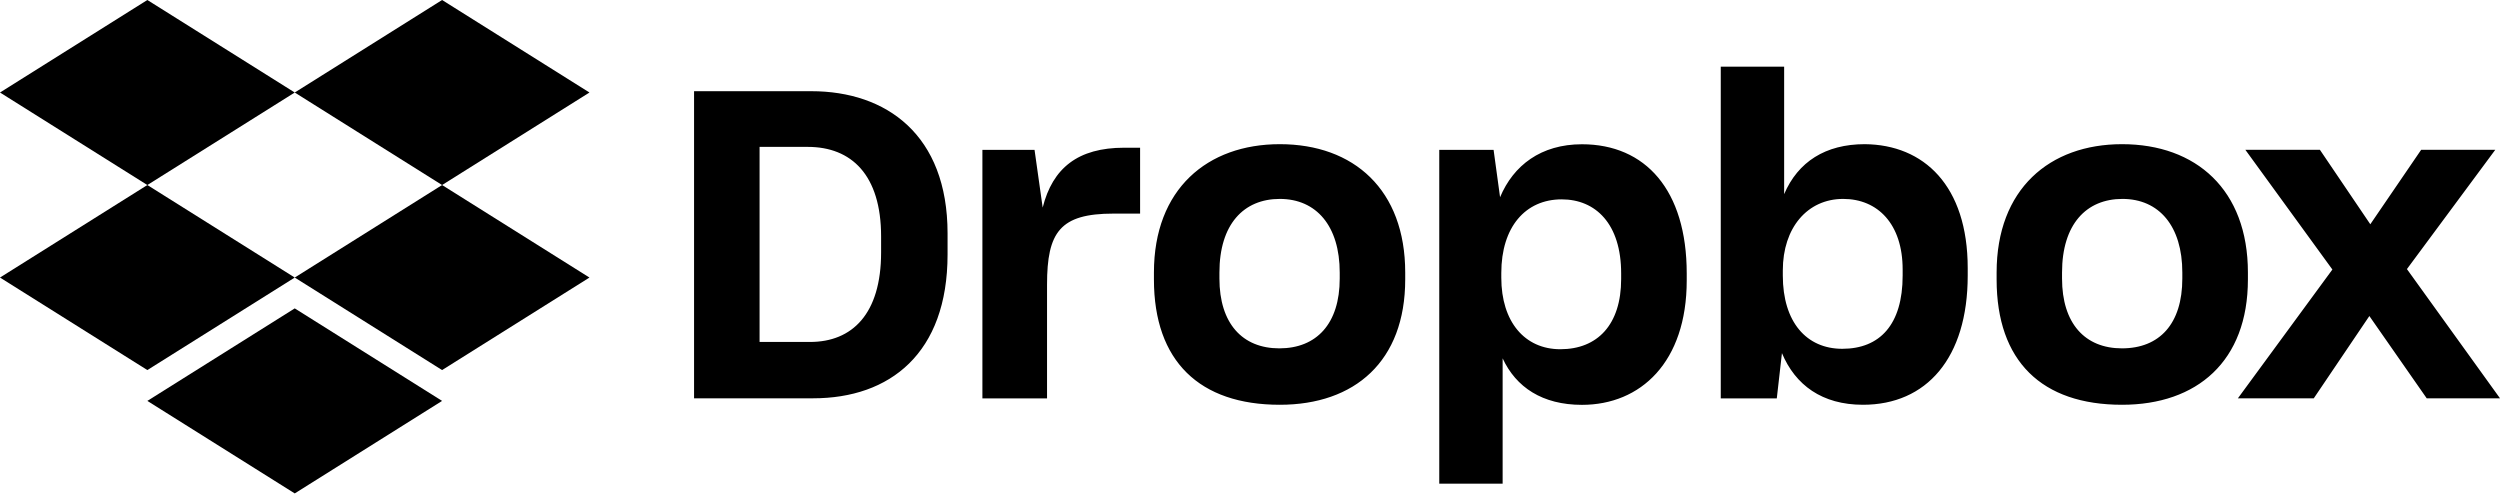
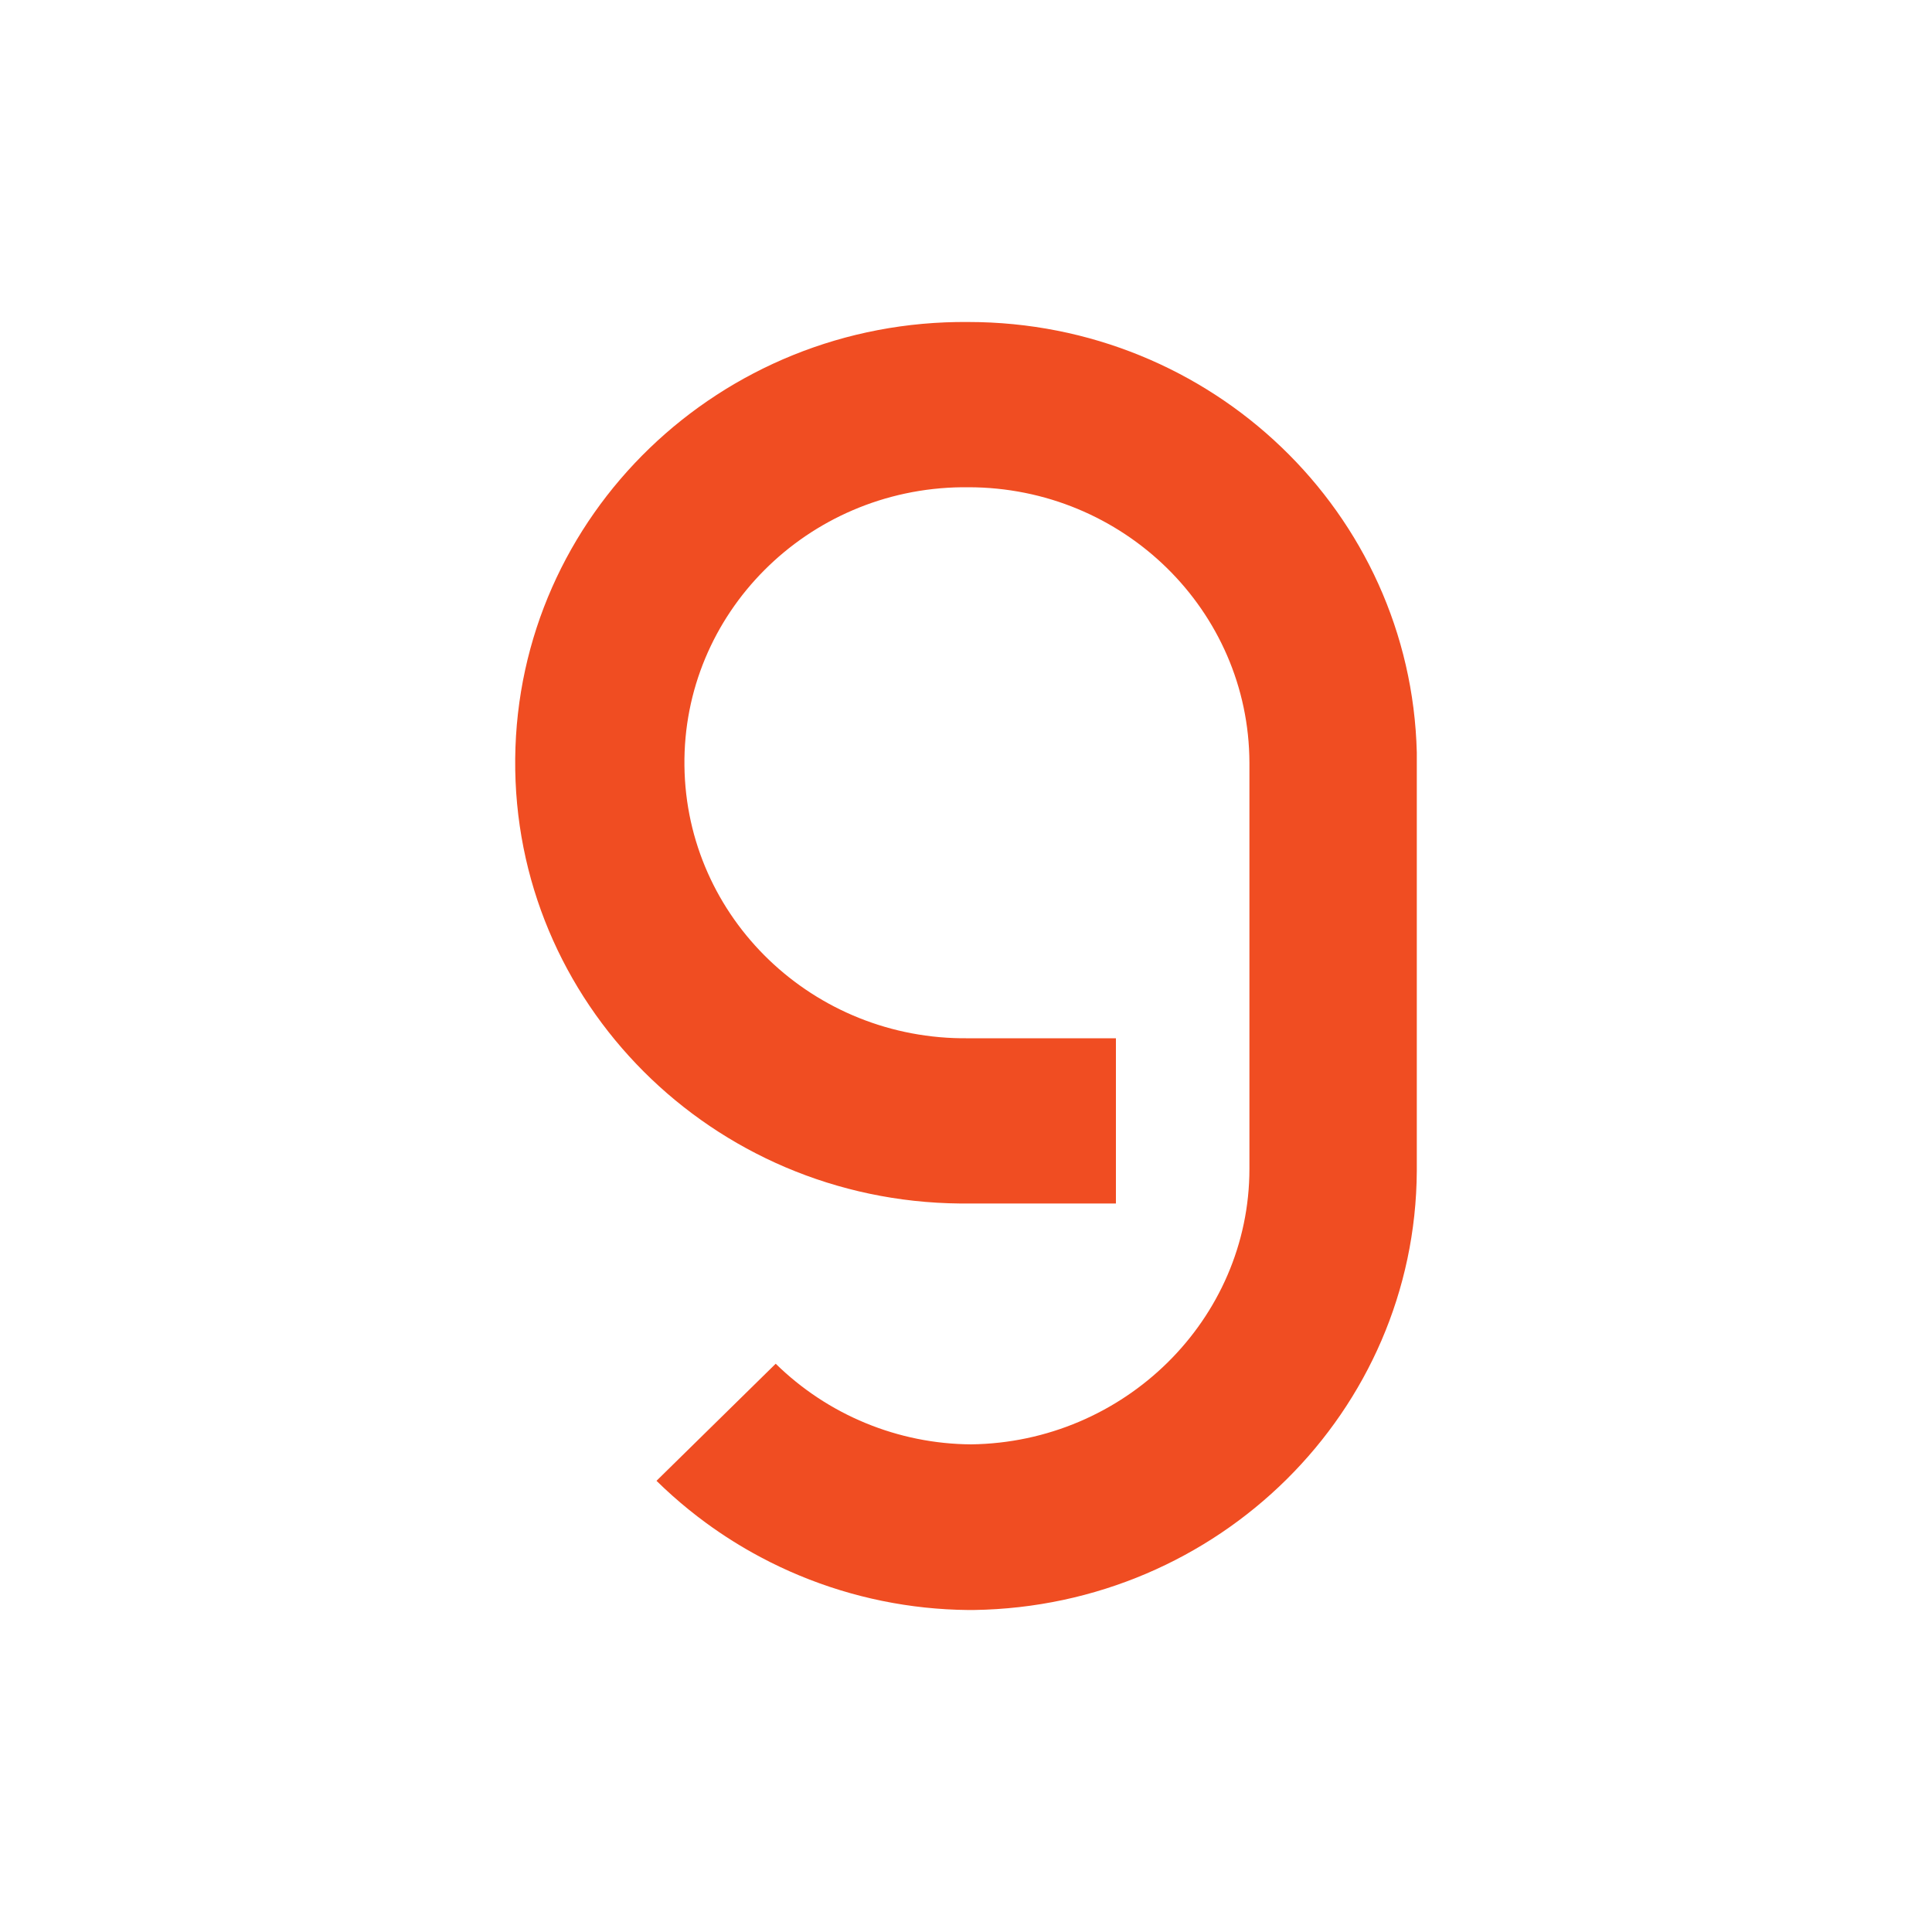
- <svg xmlns="http://www.w3.org/2000/svg" fill="none" viewBox="0 0 152 30" height="30" width="152">
-   <path fill="black" d="M8.959 0L0 5.625L8.959 11.25L17.92 5.625L26.879 11.25L35.839 5.625L26.879 0L17.92 5.625L8.959 0Z" />
-   <path fill="black" d="M8.959 22.5L0 16.875L8.959 11.25L17.92 16.875L8.959 22.5Z" />
-   <path fill="black" d="M17.92 16.875L26.879 11.25L35.839 16.875L26.879 22.5L17.92 16.875Z" />
-   <path fill="black" d="M17.92 30L8.959 24.375L17.92 18.75L26.879 24.375L17.92 30Z" />
-   <path fill="black" d="M42.199 5.545H49.329C53.888 5.545 57.612 8.19 57.612 14.189V15.471C57.612 21.492 54.098 24.217 49.436 24.217H42.199V5.545ZM46.182 8.927V20.791H49.248C51.814 20.791 53.571 19.089 53.571 15.346V14.377C53.571 10.633 51.765 8.931 49.114 8.931H46.182V8.927ZM59.73 9.11H62.9L63.395 12.621C63.999 10.213 65.546 8.981 68.348 8.981H69.318V12.987H67.696C64.446 12.987 63.66 14.113 63.66 17.307V24.222H59.73V9.11ZM70.159 16.99V16.57C70.159 11.491 73.409 8.766 77.811 8.766C82.317 8.766 85.437 11.54 85.437 16.57V16.99C85.437 21.966 82.371 24.61 77.811 24.61C72.939 24.61 70.159 21.966 70.159 16.99ZM81.455 16.936V16.57C81.455 13.742 80.037 12.094 77.811 12.094C75.612 12.094 74.141 13.64 74.141 16.57V16.936C74.141 19.661 75.532 21.18 77.785 21.18C80.042 21.18 81.455 19.688 81.455 16.936ZM87.507 9.11H90.81L91.204 11.991C92.017 10.053 93.693 8.771 96.183 8.771C100.036 8.771 102.553 11.545 102.553 16.628V17.048C102.553 22.024 99.75 24.615 96.183 24.615C93.774 24.615 92.173 23.543 91.36 21.787V29.408H87.507V9.11ZM98.566 16.963V16.623C98.566 13.613 97.019 12.121 94.949 12.121C92.75 12.121 91.279 13.796 91.279 16.597V16.887C91.279 19.558 92.697 21.233 94.869 21.233C97.126 21.233 98.566 19.741 98.566 16.963ZM108.342 21.47L108.029 24.222H104.622V4.054H108.476V11.804C109.316 9.838 110.992 8.766 113.375 8.766C116.964 8.793 119.637 11.281 119.637 16.306V16.753C119.637 21.783 117.121 24.61 113.268 24.61C110.778 24.61 109.155 23.409 108.342 21.47ZM115.681 16.753V16.387C115.681 13.613 114.162 12.094 112.065 12.094C109.888 12.094 108.395 13.85 108.395 16.44V16.753C108.395 19.581 109.834 21.207 112.011 21.207C114.291 21.207 115.681 19.741 115.681 16.753ZM121.394 16.99V16.57C121.394 11.491 124.617 8.766 129.02 8.766C133.526 8.766 136.673 11.54 136.673 16.57V16.99C136.673 21.966 133.579 24.61 129.02 24.61C124.143 24.61 121.394 21.966 121.394 16.99ZM132.685 16.936V16.57C132.685 13.742 131.268 12.094 129.042 12.094C126.843 12.094 125.372 13.64 125.372 16.57V16.936C125.372 19.661 126.762 21.18 129.015 21.18C131.3 21.18 132.685 19.688 132.685 16.936ZM141.809 16.387L136.516 9.106H141.049L144.115 13.635L147.208 9.106H151.714L146.341 16.36L152 24.217H147.544L144.057 19.214L140.678 24.217H136.064L141.809 16.387Z" />
+ <svg xmlns="http://www.w3.org/2000/svg" width="96" height="96" viewBox="0 0 1500 1500">
+   <path fill="#f04d22" fill-rule="evenodd" d="M751.8 250c-192.652-1.75-350 150-351.8 339.05-1.75 189.098 152.75 343.598 345.398 345.348h121V806.102H751.801c-120.352 1.398-219-93.301-220.403-211.5C529.95 476.5 626.45 379.699 746.801 378.3h5c120.347 0 217.898 95.75 218.25 213.898v315.25c0 117.102-97.2 212.5-216.153 213.95a218 218 0 0 1-20.98-1.157 218 218 0 0 1-20.773-3.168 218 218 0 0 1-20.375-5.144 218 218 0 0 1-19.786-7.075 218.4 218.4 0 0 1-37.086-19.668q-8.776-5.795-16.96-12.41a218 218 0 0 1-15.688-13.976l-92.55 90.898a346 346 0 0 0 12.238 11.457 345 345 0 0 0 12.769 10.86q6.516 5.279 13.277 10.234a348.648 348.648 0 0 0 42.555 26.734 347.979 347.979 0 0 0 30.309 14.313 343 343 0 0 0 15.632 6.05 345 345 0 0 0 15.907 5.298 344 344 0 0 0 16.14 4.527 348 348 0 0 0 32.836 6.715 350 350 0 0 0 16.625 2.172q8.34.884 16.707 1.37a348 348 0 0 0 16.754.571h4.602c190.148-2.8 342.898-154.148 343.949-340.8v-325C1095.352 398.147 940.852 250 751.8 250m0 0" />
</svg>
